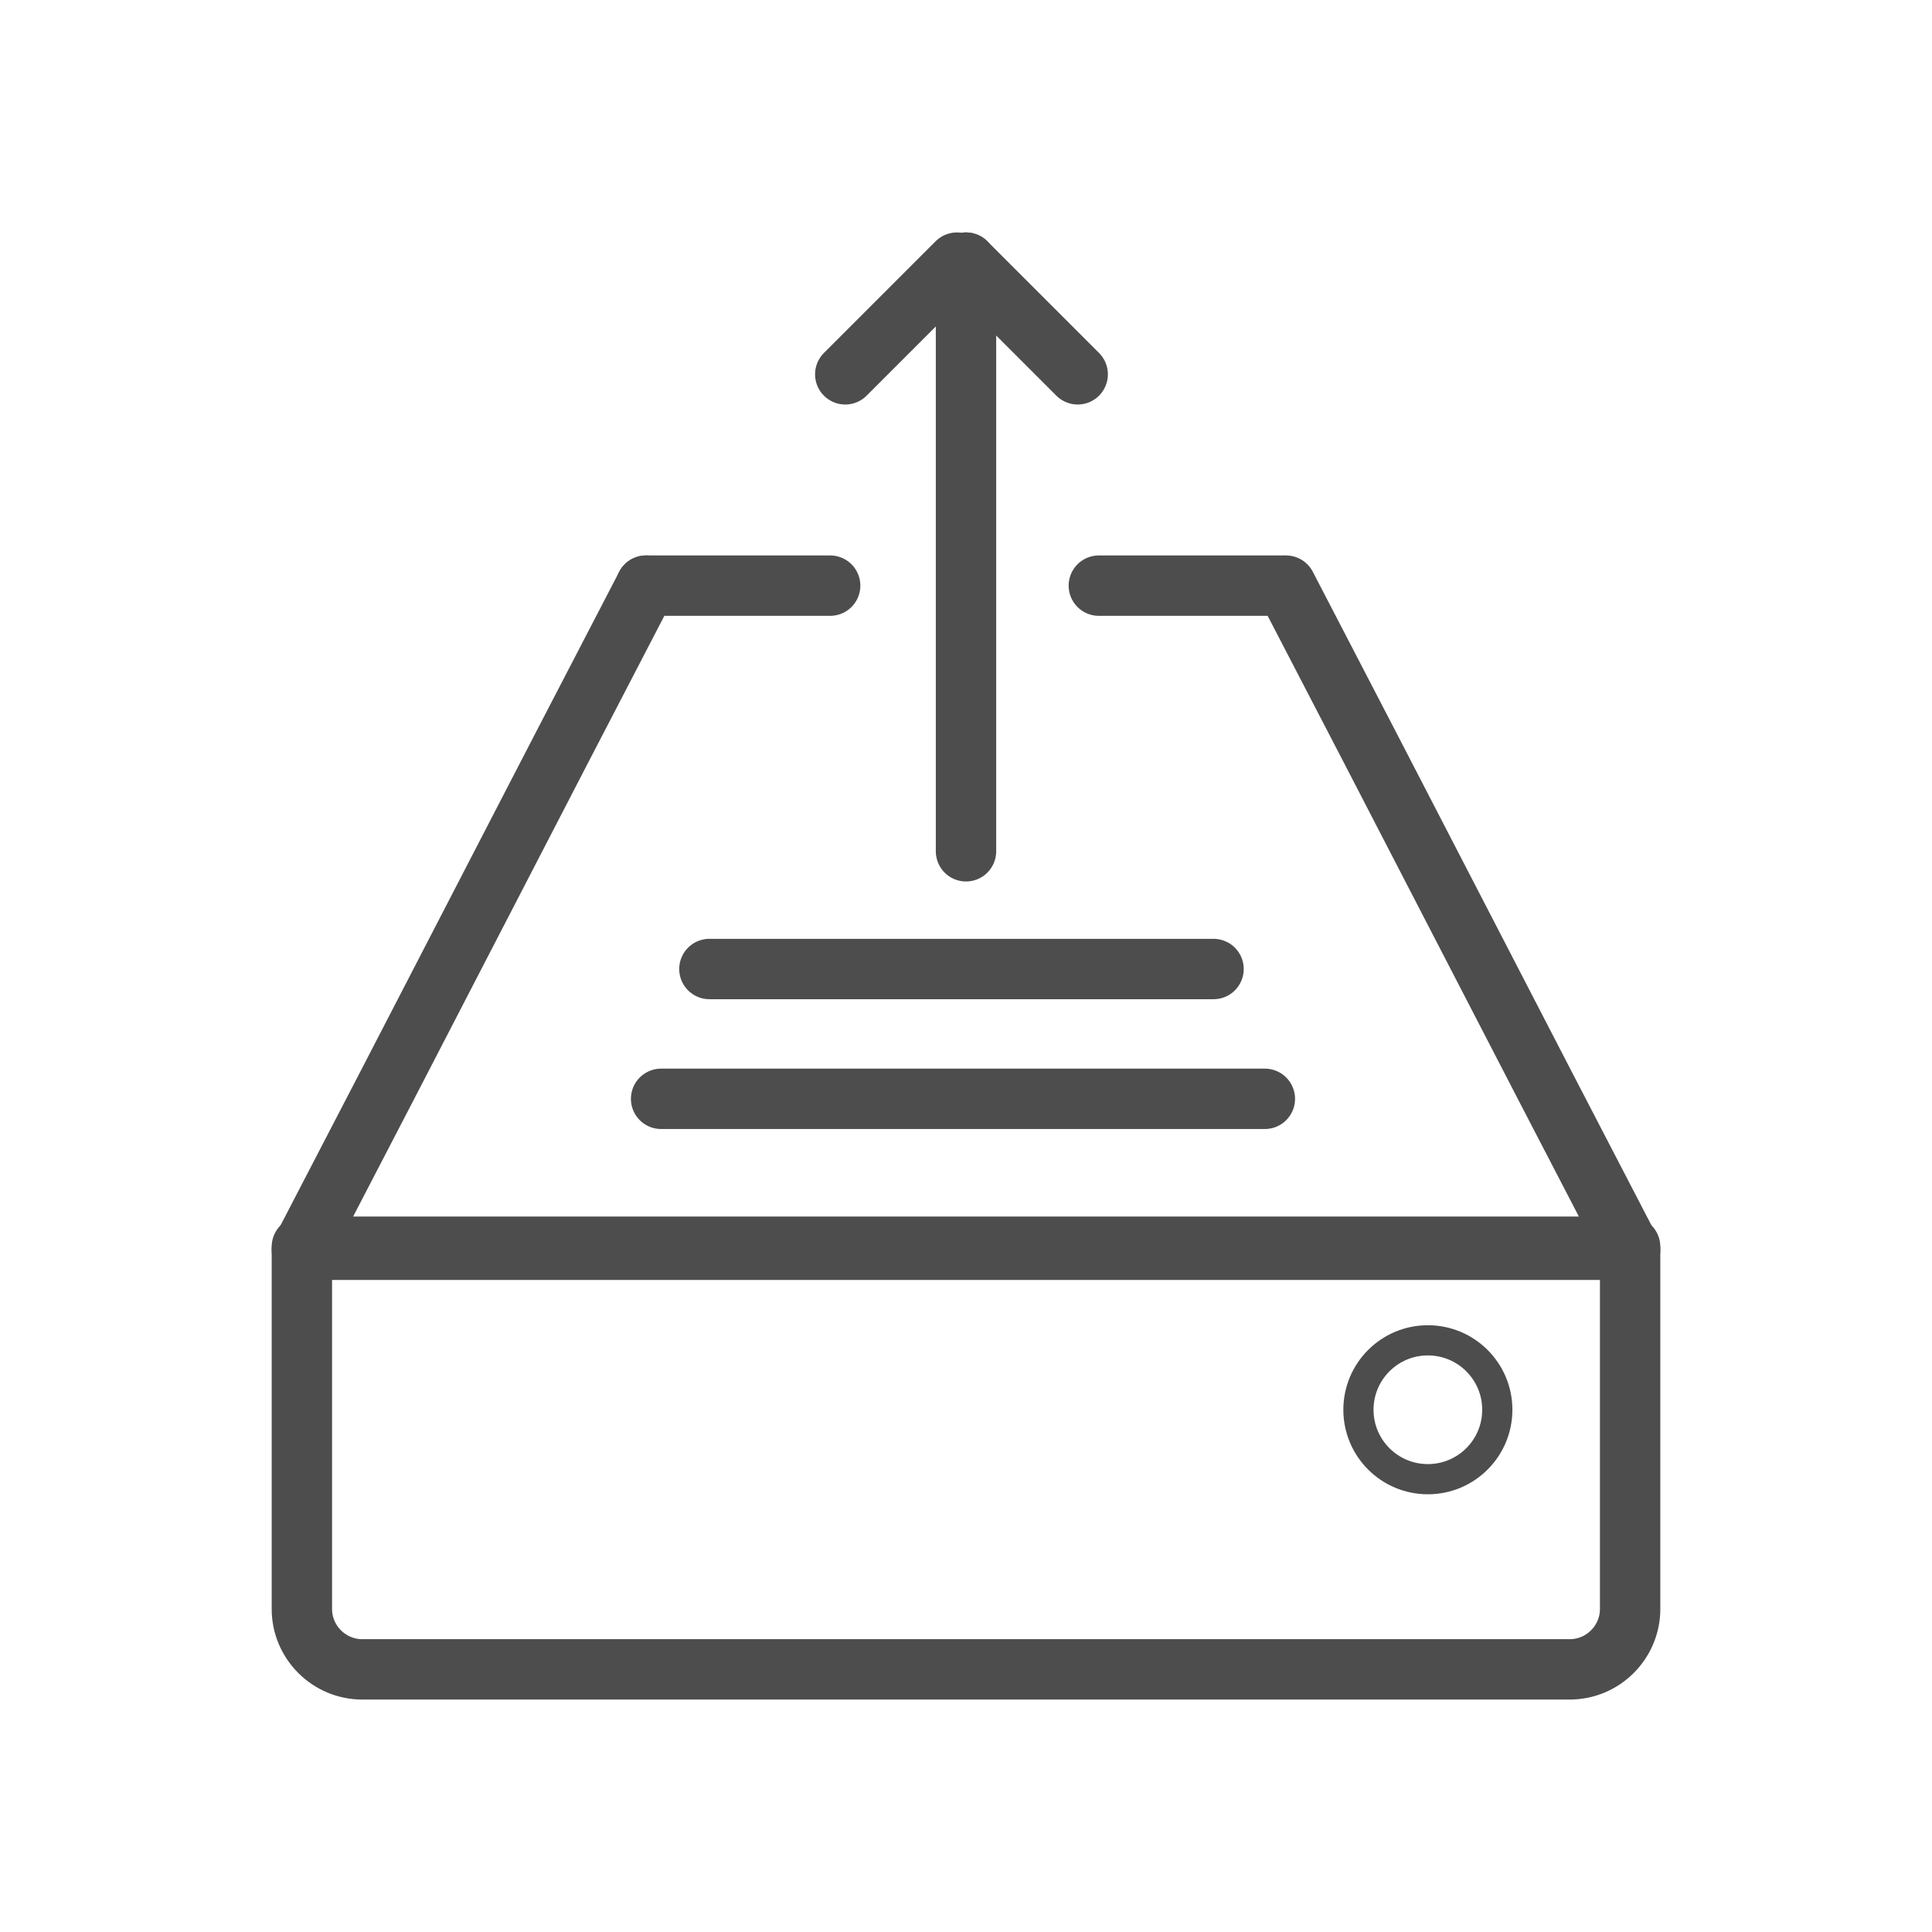
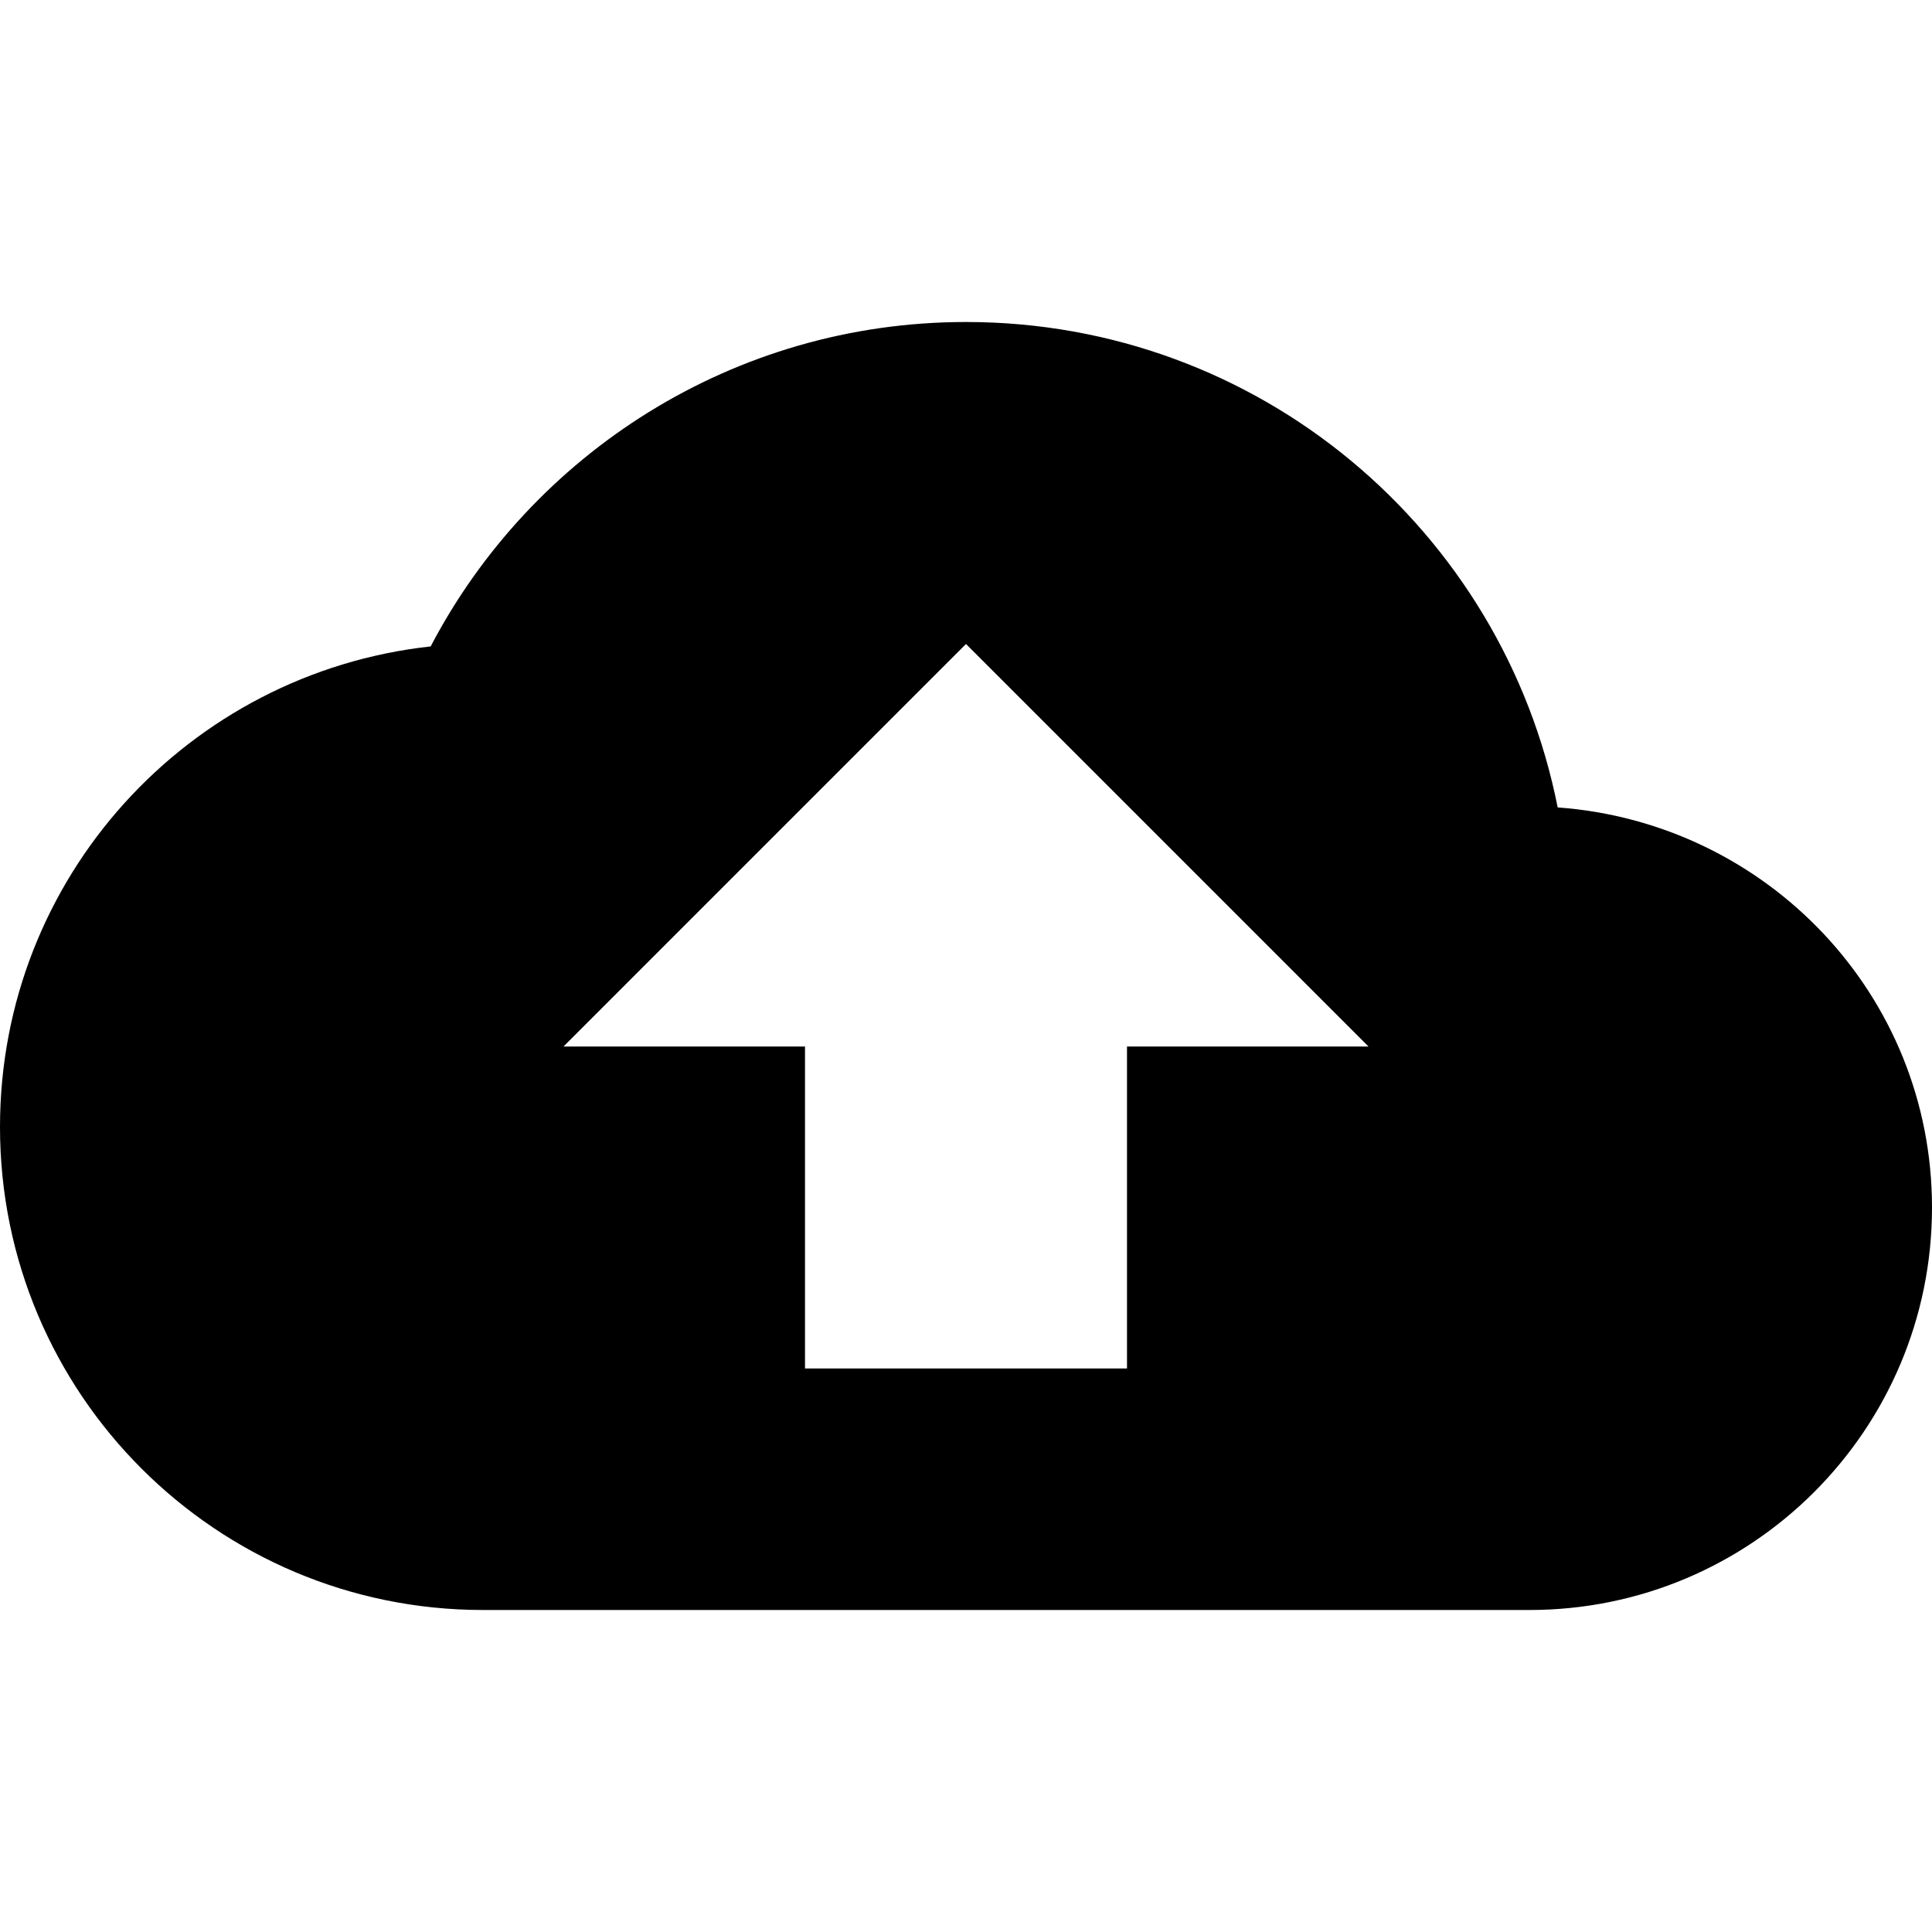
- <svg xmlns="http://www.w3.org/2000/svg" enable-background="new 0 0 64 64" height="64px" id="Layer_1" version="1.1" viewBox="0 0 64 64" width="64px" xml:space="preserve">
-   <g>
-     <path d="   M10,41.3v12c0,1.1,0.9,2,2,2h40c1.1,0,2-0.9,2-2v-12H10z" fill="none" stroke="#4D4D4D" stroke-linecap="round" stroke-linejoin="round" stroke-miterlimit="10" stroke-width="2" />
-     <path d="   M42.6,19.4c3.8,7.3,7.6,14.7,11.4,22c-14.7,0-29.3,0-44,0c3.8-7.3,7.6-14.7,11.4-22" fill="none" stroke="#4D4D4D" stroke-linecap="round" stroke-linejoin="round" stroke-miterlimit="10" stroke-width="2" />
-     <g>
-       <line fill="none" stroke="#4D4D4D" stroke-linecap="round" stroke-linejoin="round" stroke-miterlimit="10" stroke-width="2" x1="32" x2="32" y1="8.7" y2="28.2" />
-       <line fill="none" stroke="#4D4D4D" stroke-linecap="round" stroke-linejoin="round" stroke-miterlimit="10" stroke-width="2" x1="32" x2="35.7" y1="8.7" y2="12.4" />
-       <line fill="none" stroke="#4D4D4D" stroke-linecap="round" stroke-linejoin="round" stroke-miterlimit="10" stroke-width="2" x1="28" x2="31.7" y1="12.4" y2="8.7" />
-     </g>
-     <circle cx="47.3" cy="46.7" fill="none" r="2.3" stroke="#4D4D4D" stroke-linecap="round" stroke-linejoin="round" stroke-miterlimit="10" />
-     <line fill="none" stroke="#4D4D4D" stroke-linecap="round" stroke-linejoin="round" stroke-miterlimit="10" stroke-width="2" x1="21.4" x2="27.5" y1="19.4" y2="19.4" />
-     <line fill="none" stroke="#4D4D4D" stroke-linecap="round" stroke-linejoin="round" stroke-miterlimit="10" stroke-width="2" x1="36.4" x2="42.5" y1="19.4" y2="19.4" />
-     <line fill="none" stroke="#4D4D4D" stroke-linecap="round" stroke-linejoin="round" stroke-miterlimit="10" stroke-width="2" x1="21.9" x2="41.9" y1="36.4" y2="36.4" />
-     <line fill="none" stroke="#4D4D4D" stroke-linecap="round" stroke-linejoin="round" stroke-miterlimit="10" stroke-width="2" x1="23.5" x2="40.2" y1="32.1" y2="32.1" />
-   </g>
+ <svg xmlns="http://www.w3.org/2000/svg" version="1.1" width="24" height="24" viewBox="0 0 24 24">
+   <path d="M14,13V17H10V13H7L12,8L17,13M19.35,10.03C18.67,6.59 15.64,4 12,4C9.11,4 6.6,5.64 5.35,8.03C2.34,8.36 0,10.9 0,14A6,6 0 0,0 6,20H19A5,5 0 0,0 24,15C24,12.36 21.95,10.22 19.35,10.03Z" />
</svg>
